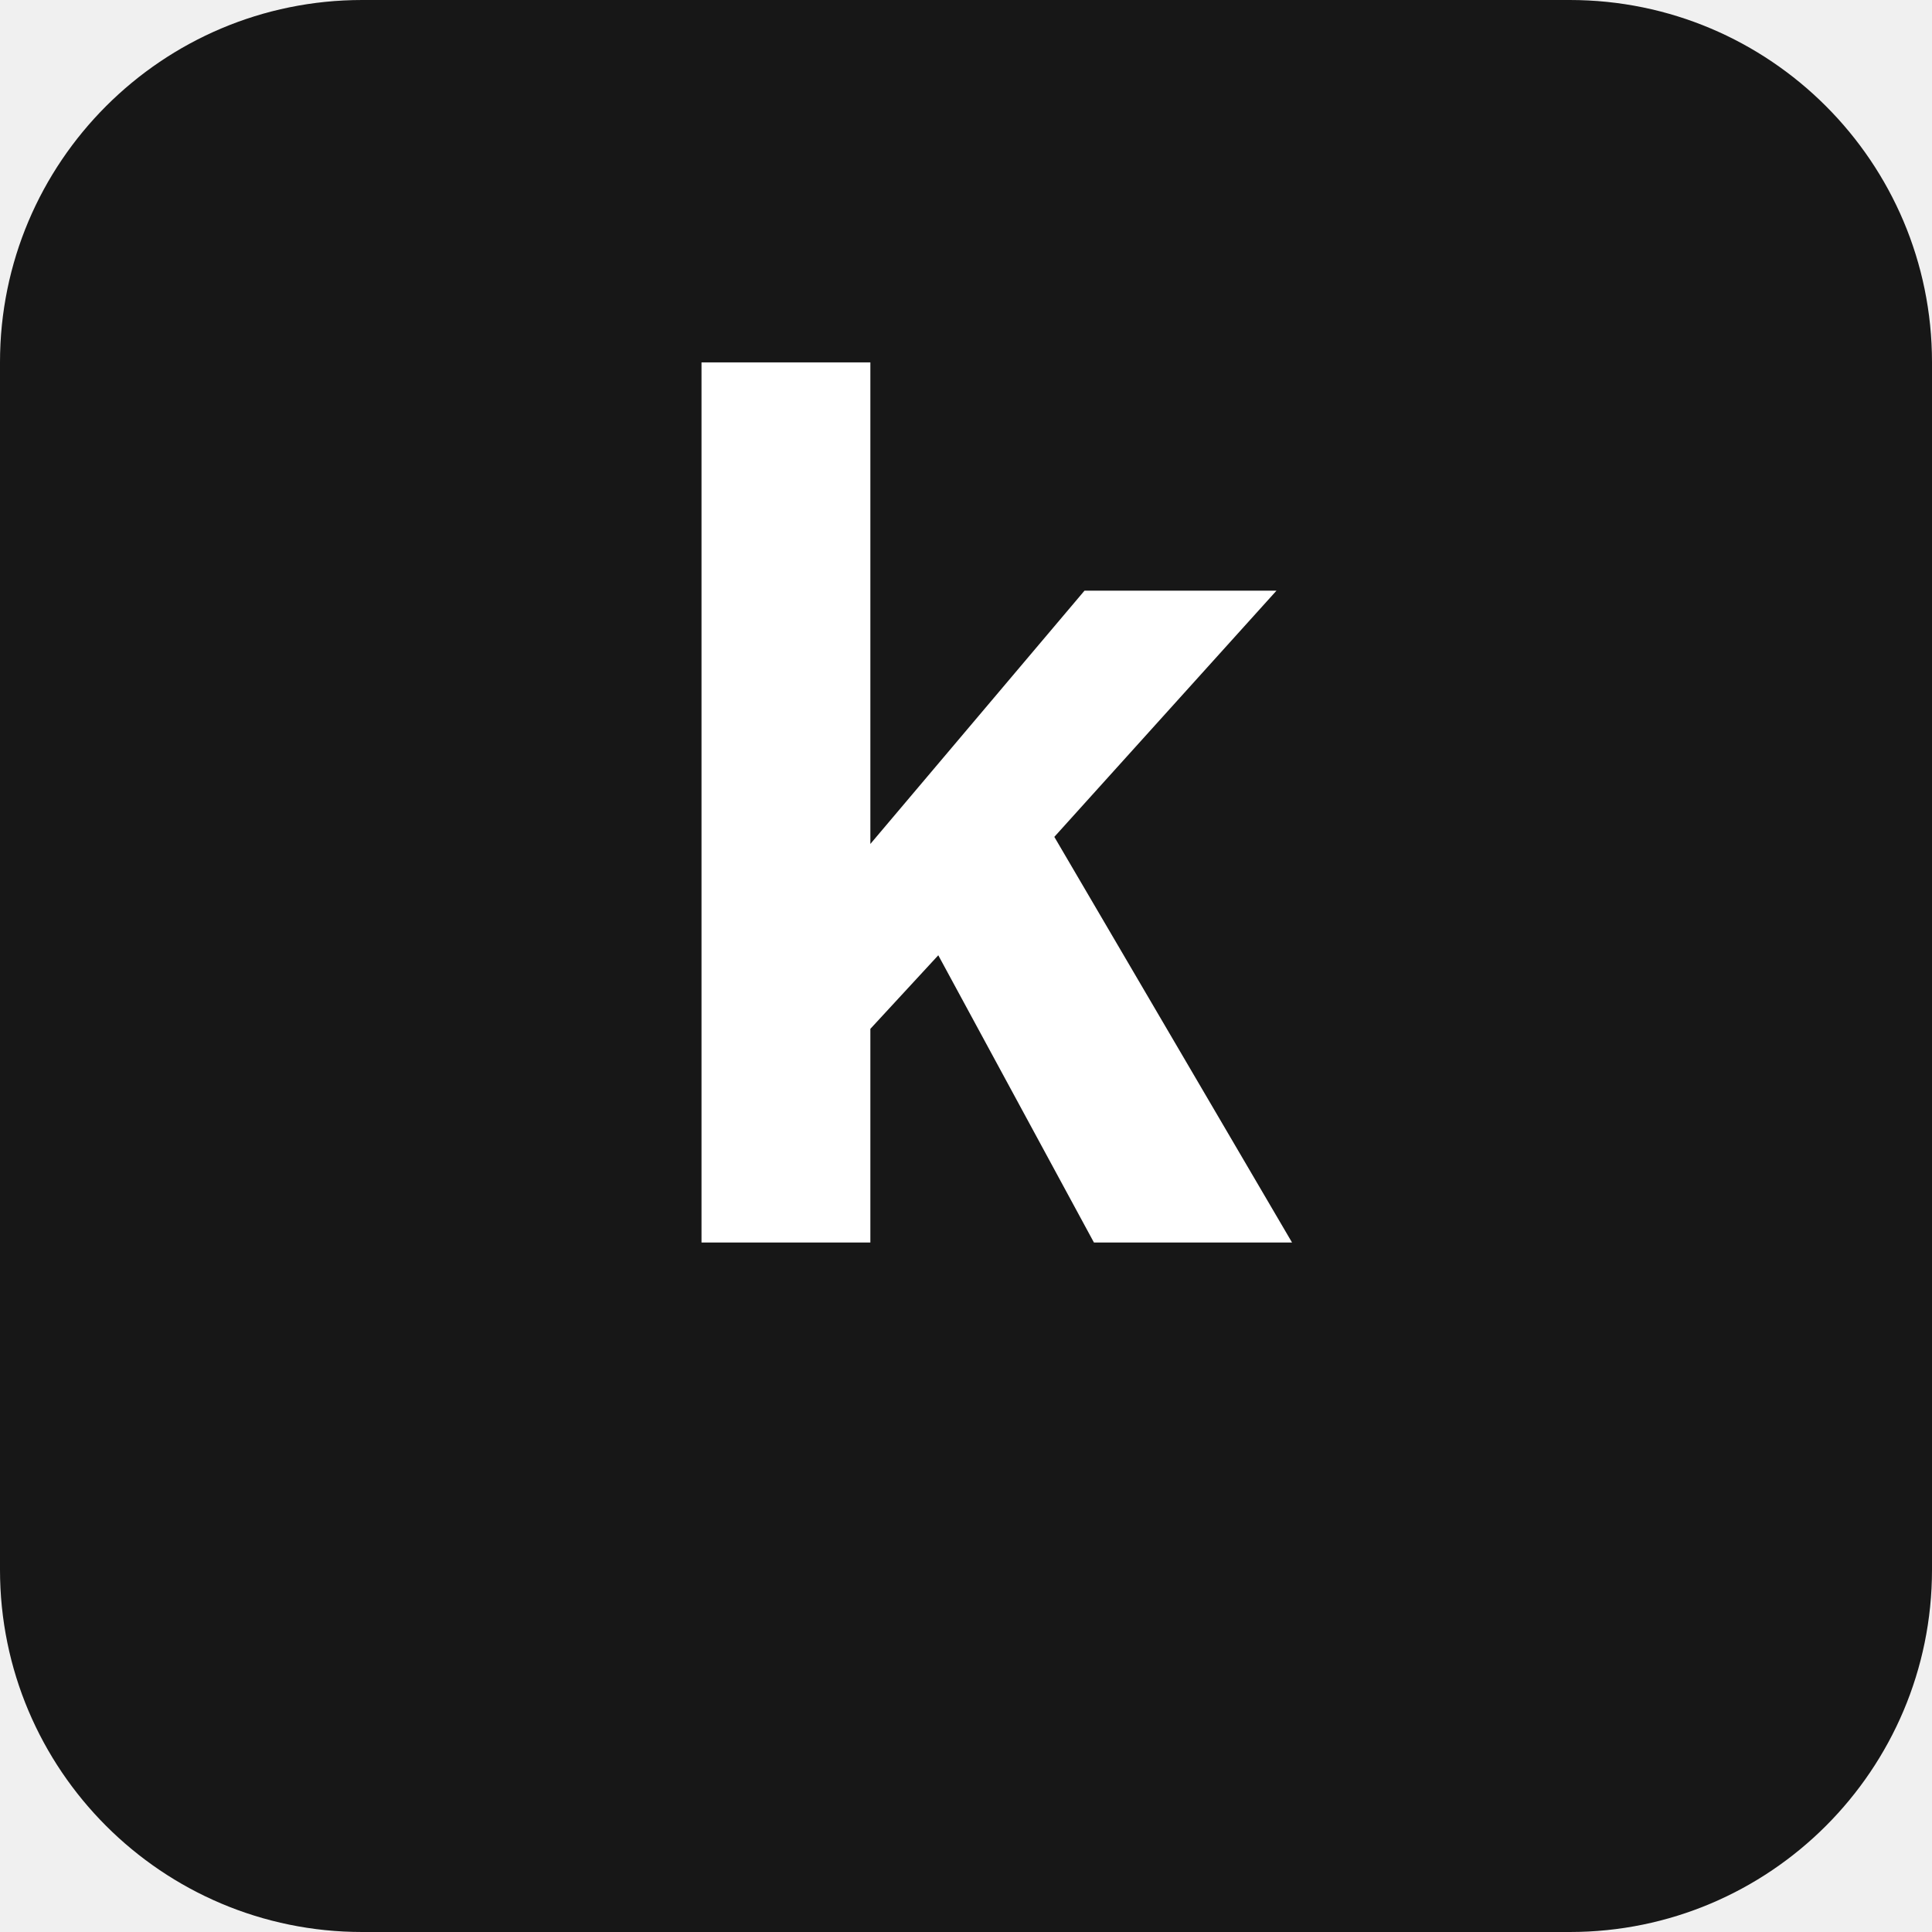
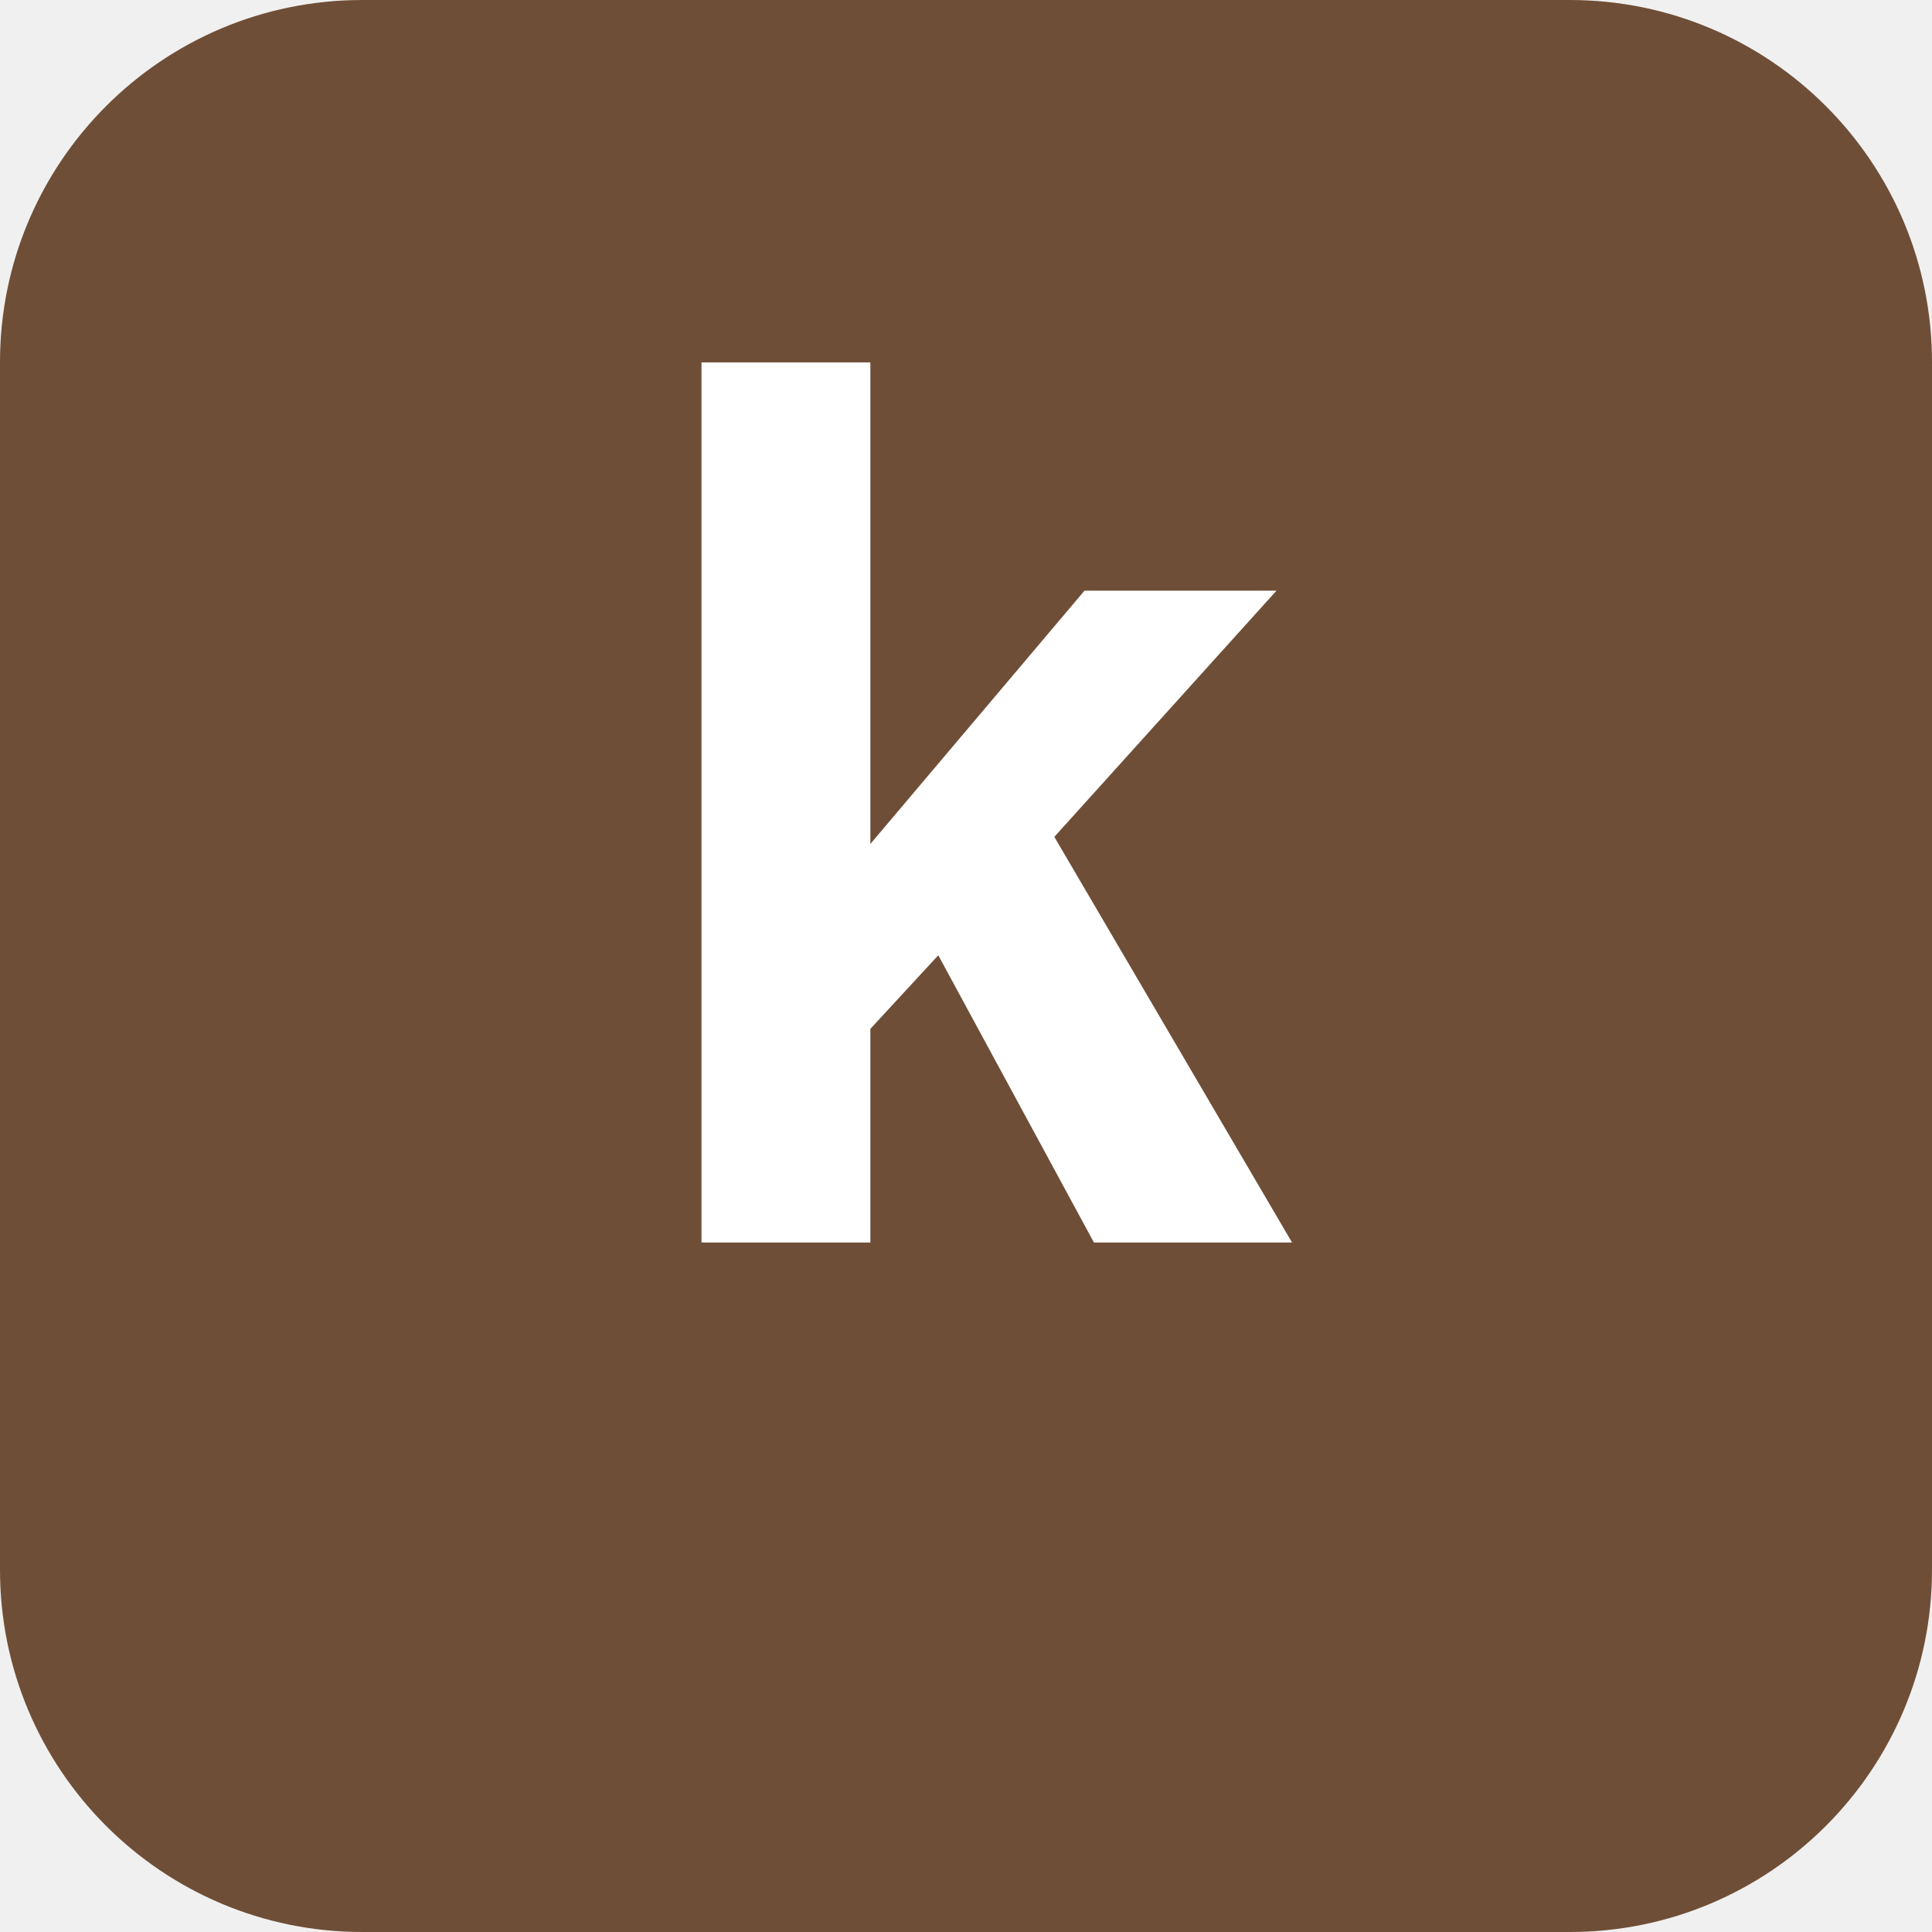
<svg xmlns="http://www.w3.org/2000/svg" width="64" height="64" viewBox="0 0 64 64">
-   <rect width="64" height="64" rx="12" fill="#171717" />
+   <rect width="64" height="64" rx="12" fill="#6f4e37" />
  <text x="32" y="32" fill="#ffffff" font-family="Helvetica, Arial, sans-serif" font-weight="700" font-size="40" text-anchor="middle" dominant-baseline="central">k</text>
</svg>
